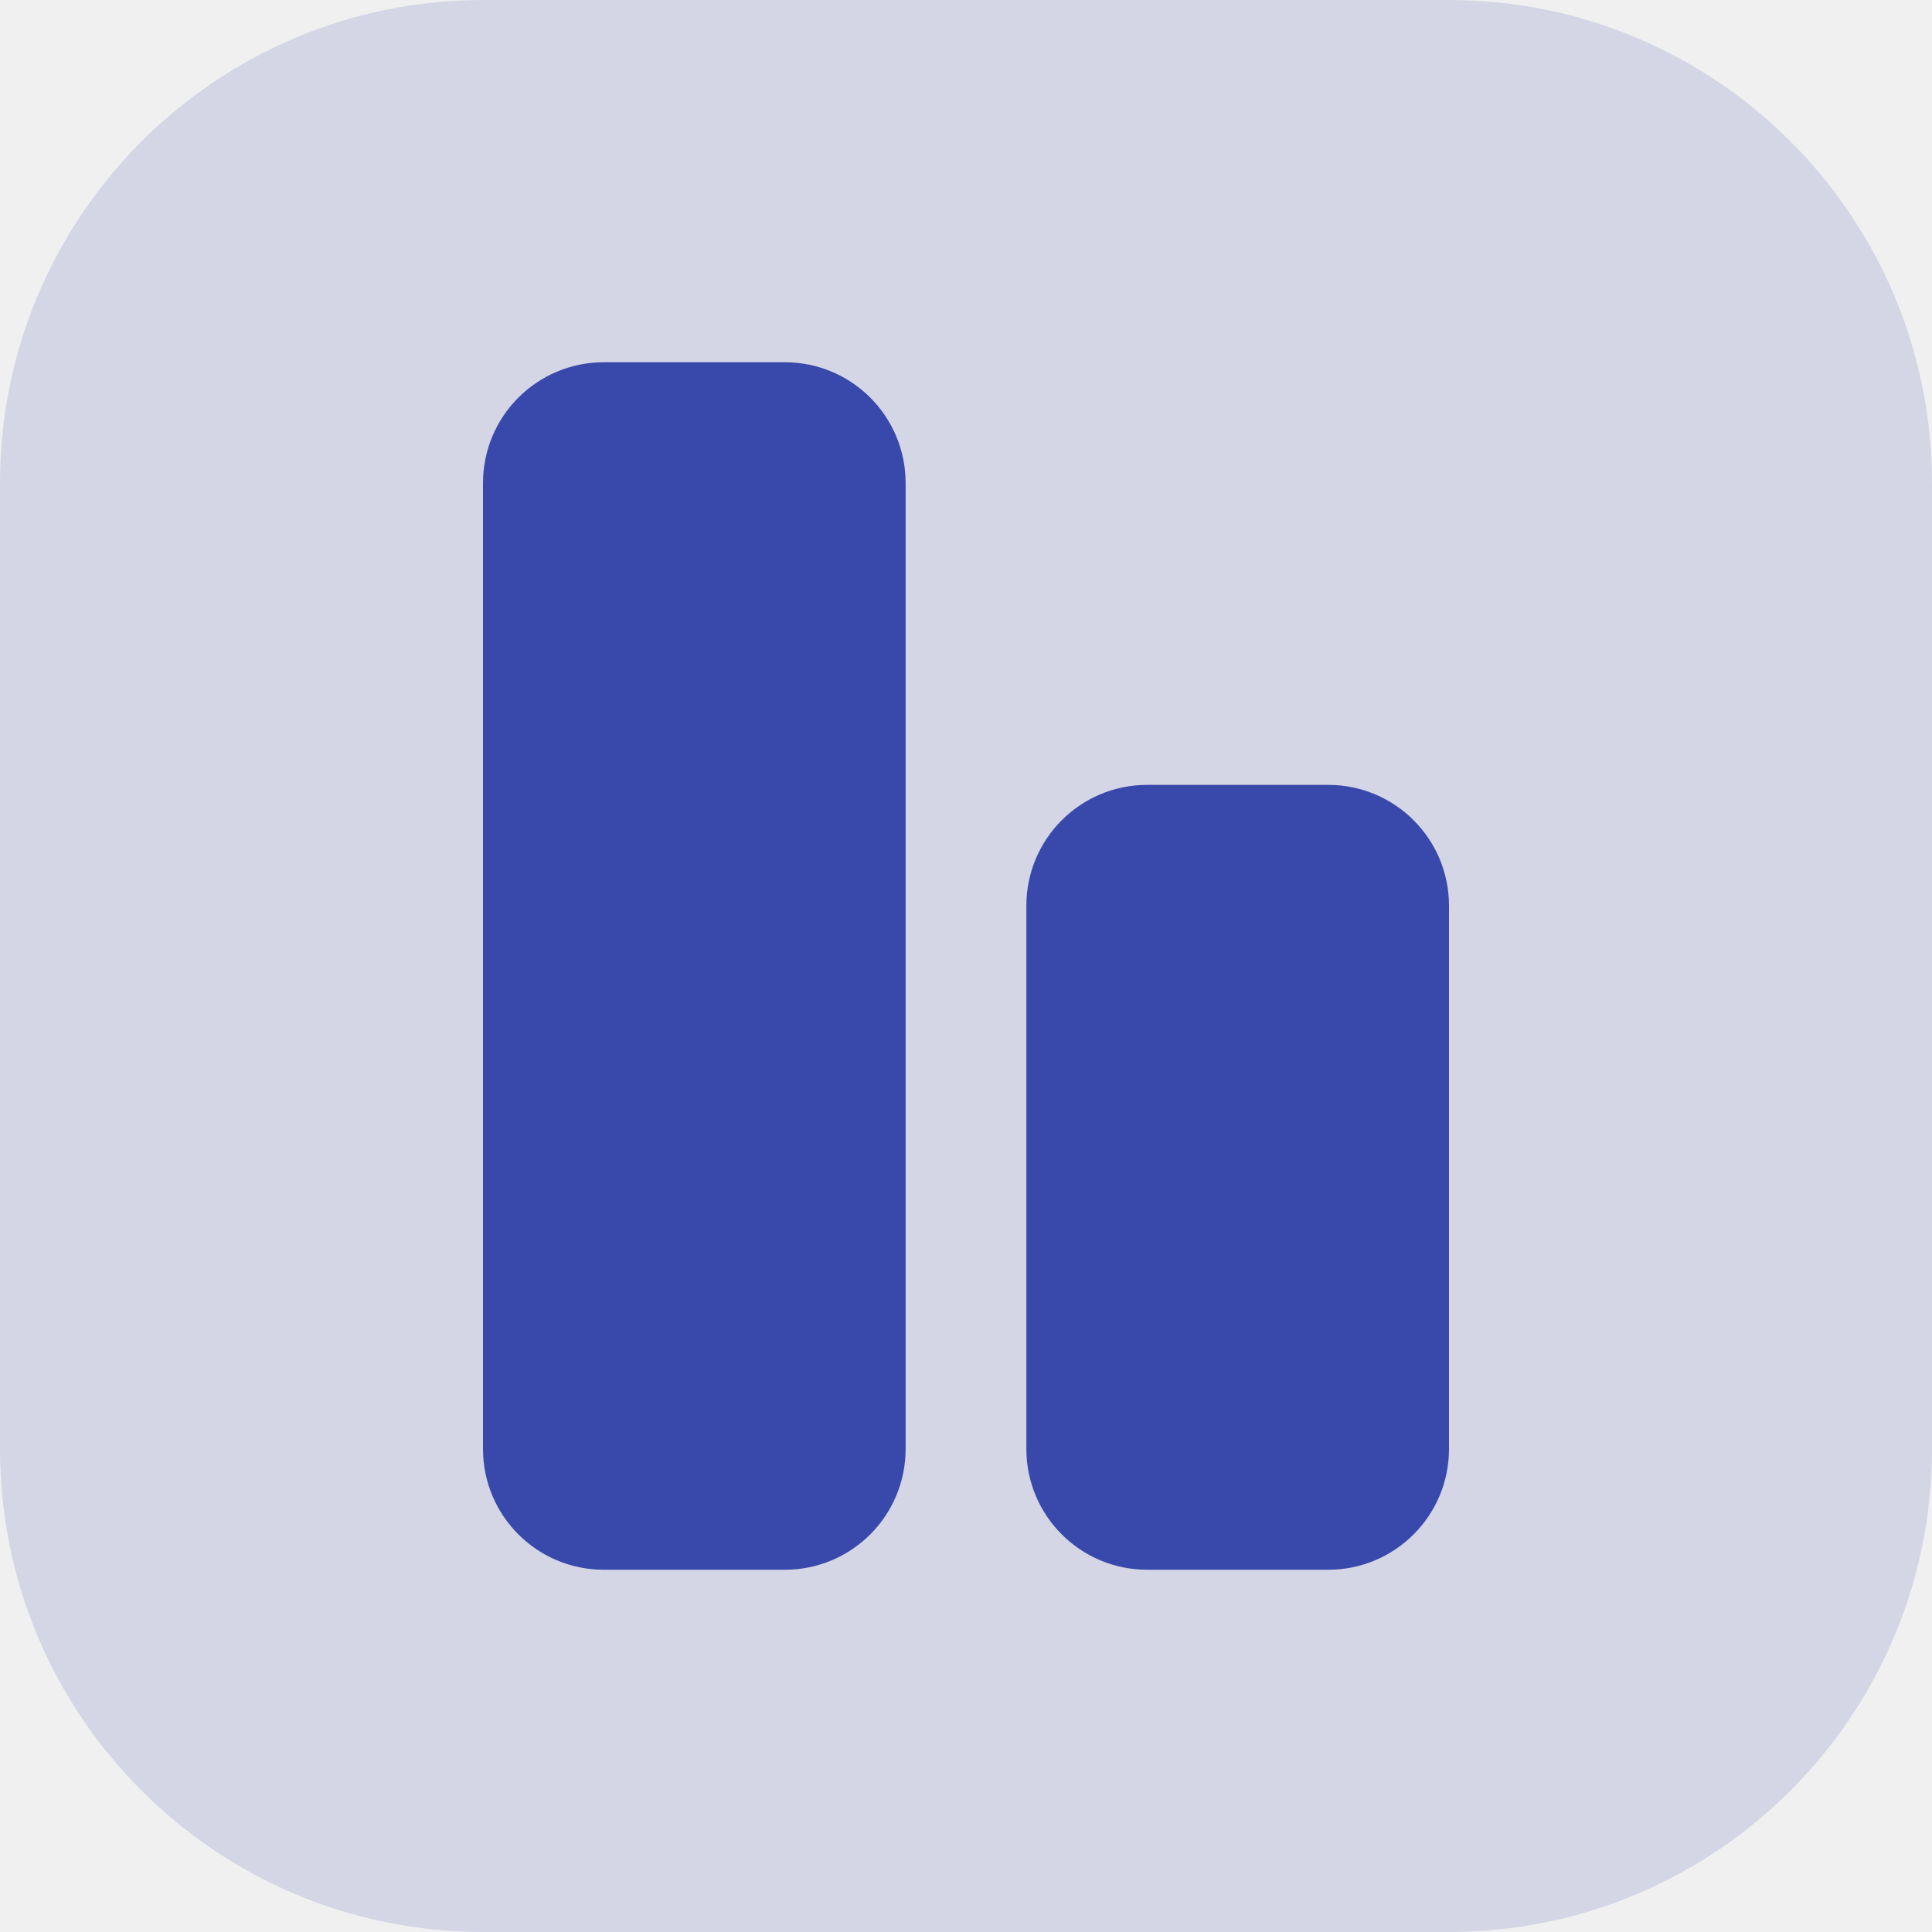
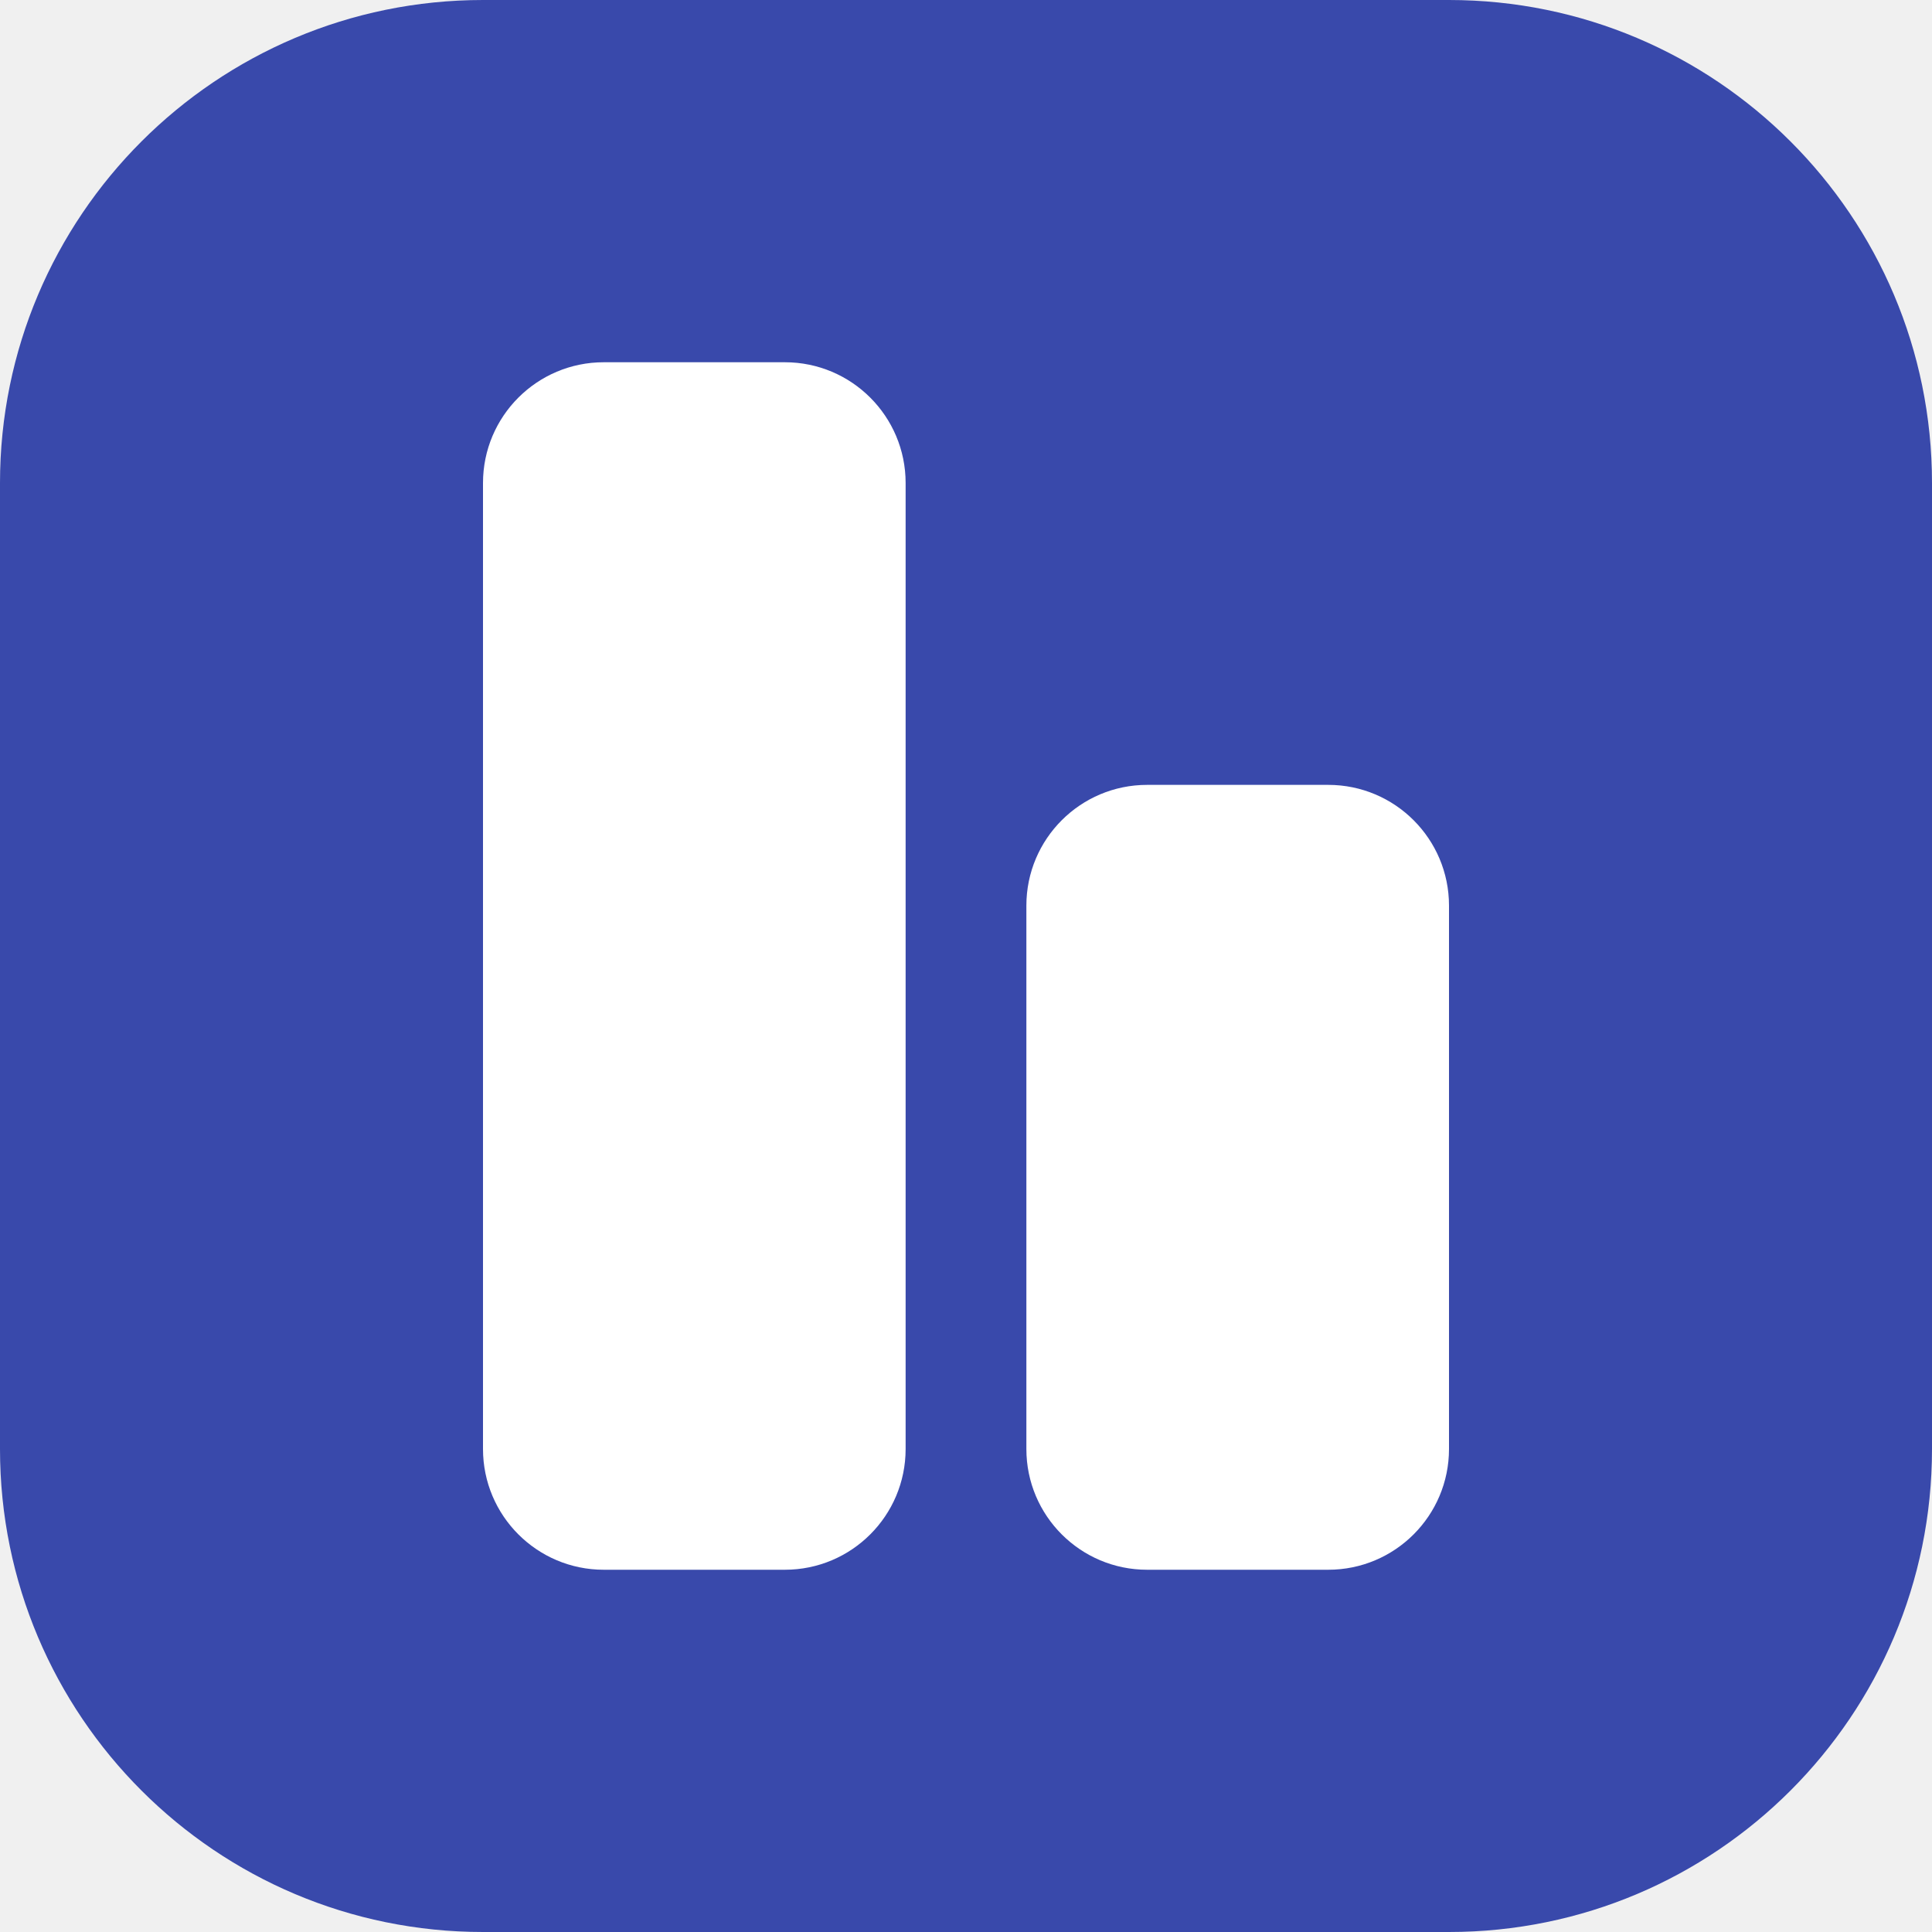
<svg xmlns="http://www.w3.org/2000/svg" viewBox="0 0 32 32">
-   <rect width="32" height="32" rx="8" fill="#3949ab" fill-opacity="0.15" />
-   <rect x="8" y="6" width="7" height="20" rx="2" fill="#3949ab" />
-   <rect x="17" y="13" width="7" height="13" rx="2" fill="#3949ab" />
+   <rect width="32" height="32" rx="8" fill="#3949ab" />
+   <rect x="8" y="6" width="7" height="20" rx="2" fill="#ffffff" />
+   <rect x="17" y="13" width="7" height="13" rx="2" fill="#ffffff" />
</svg>
